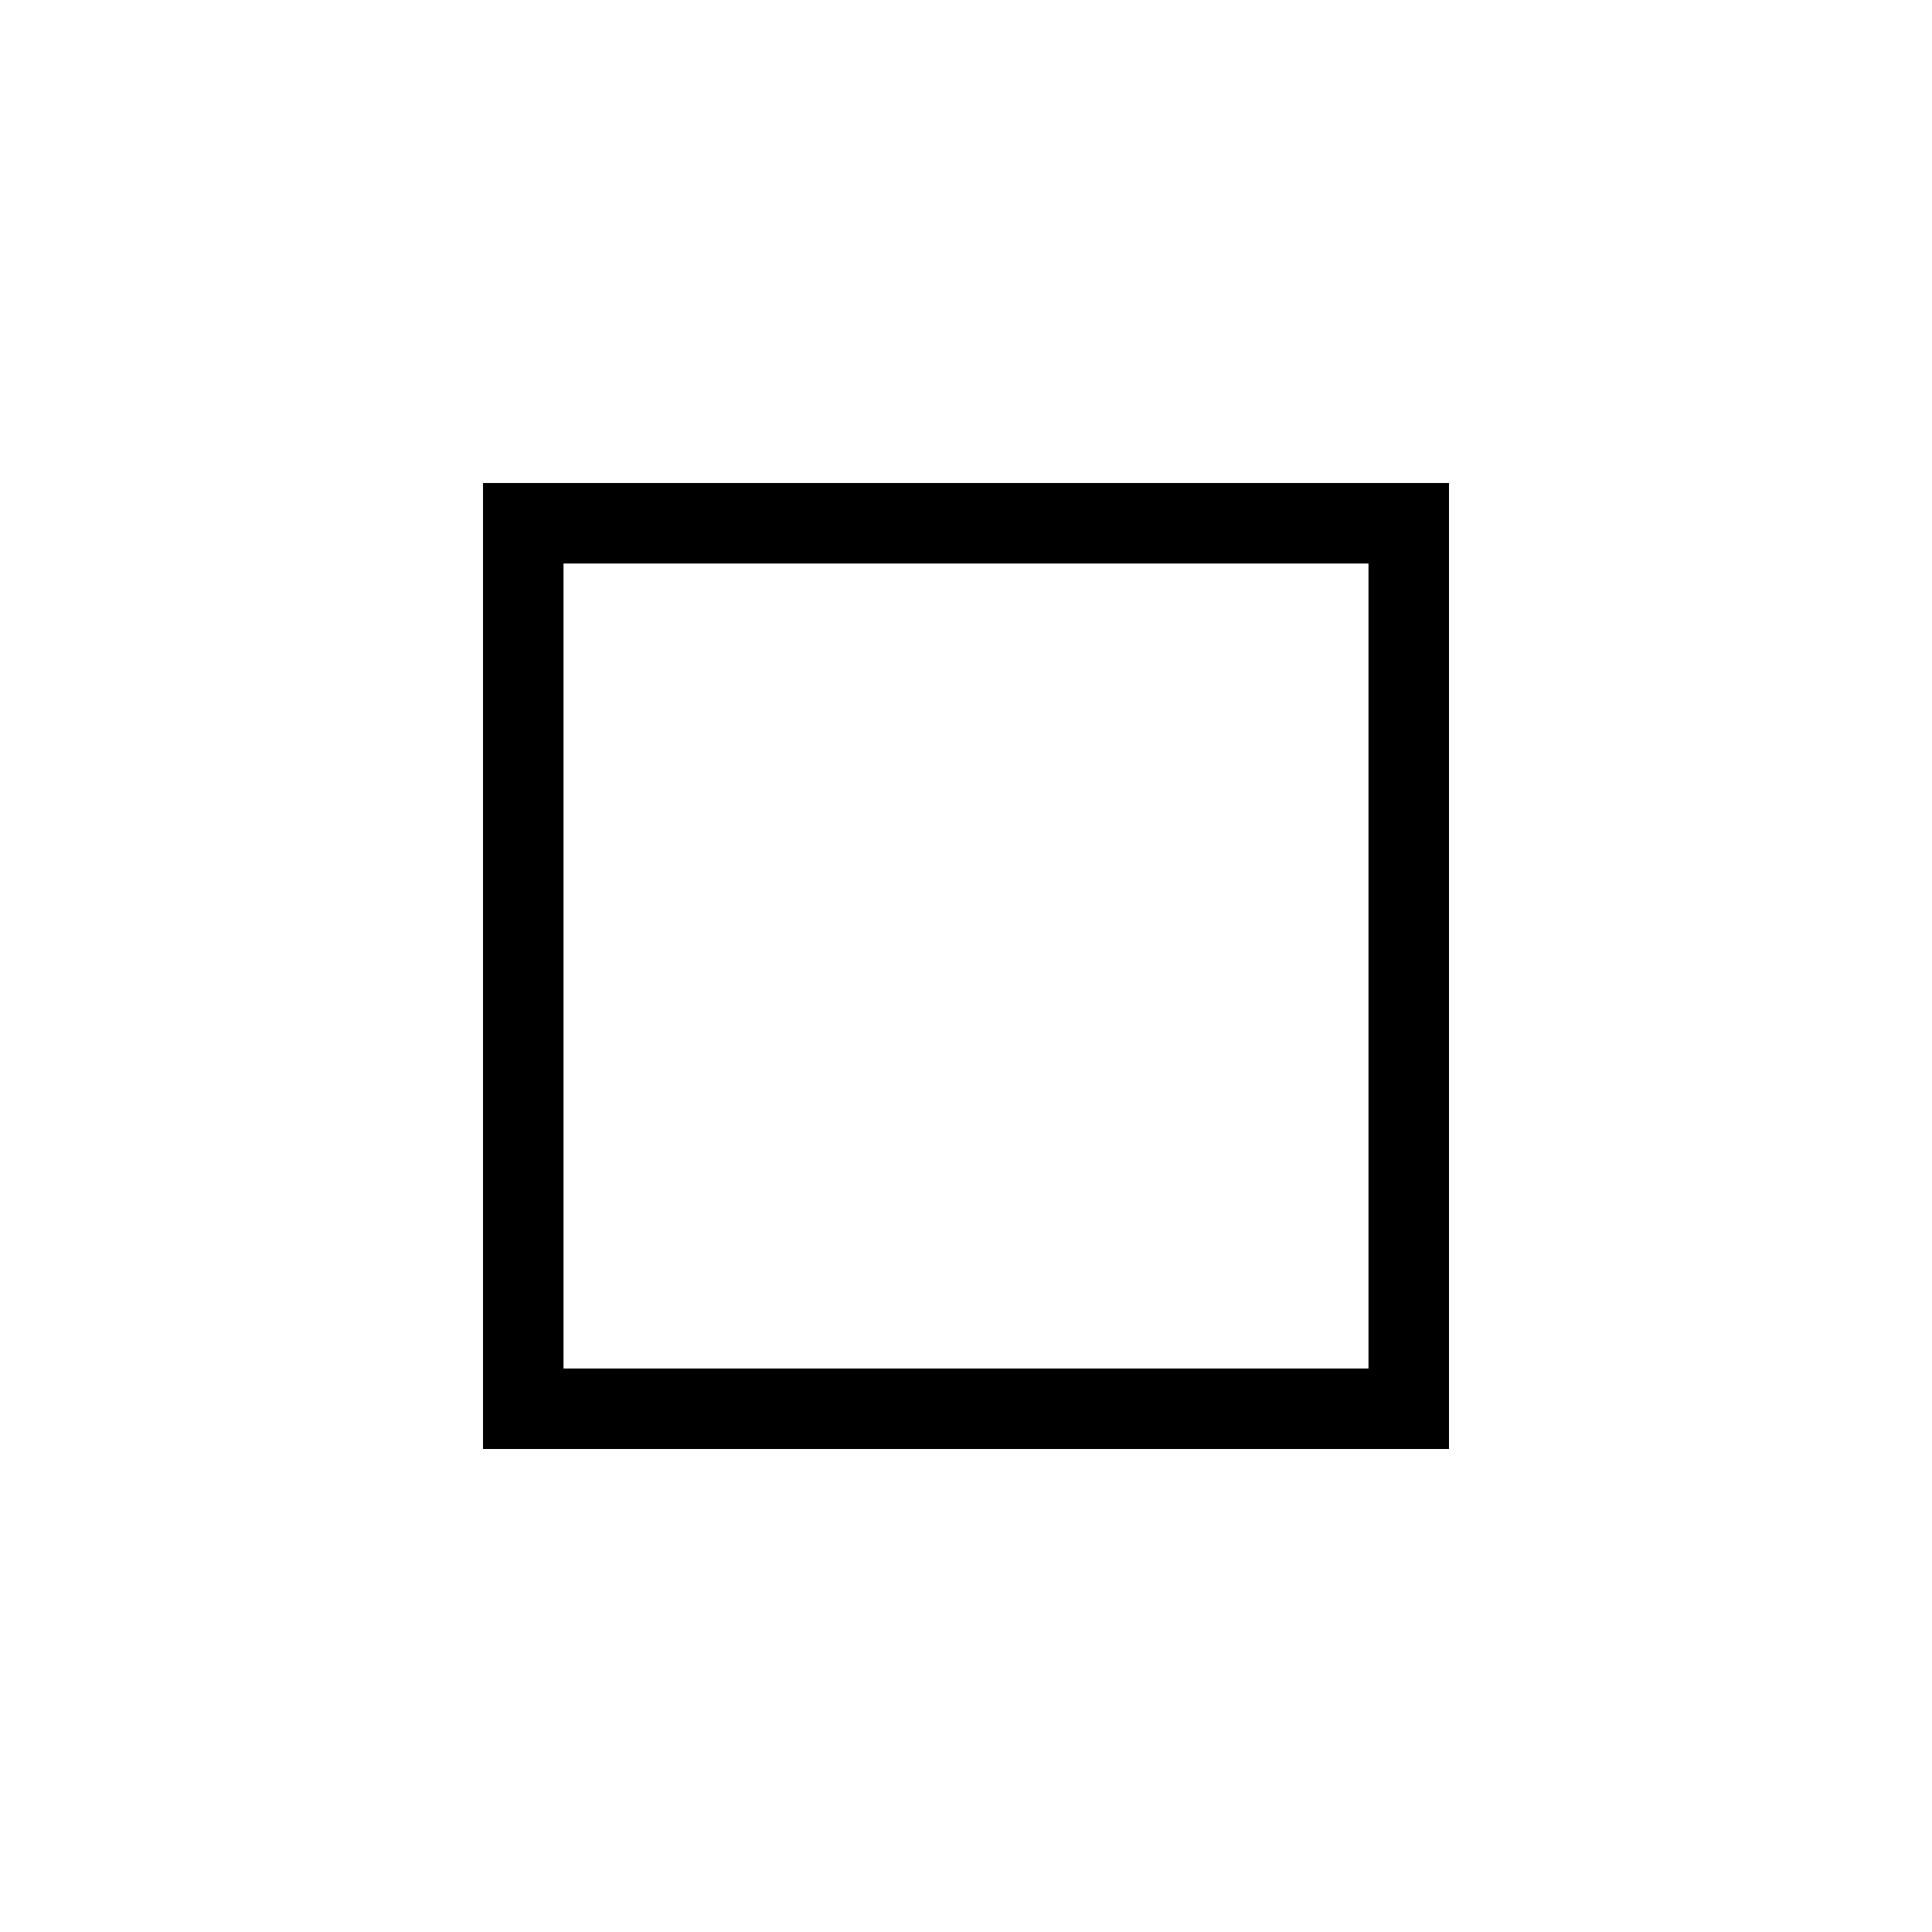
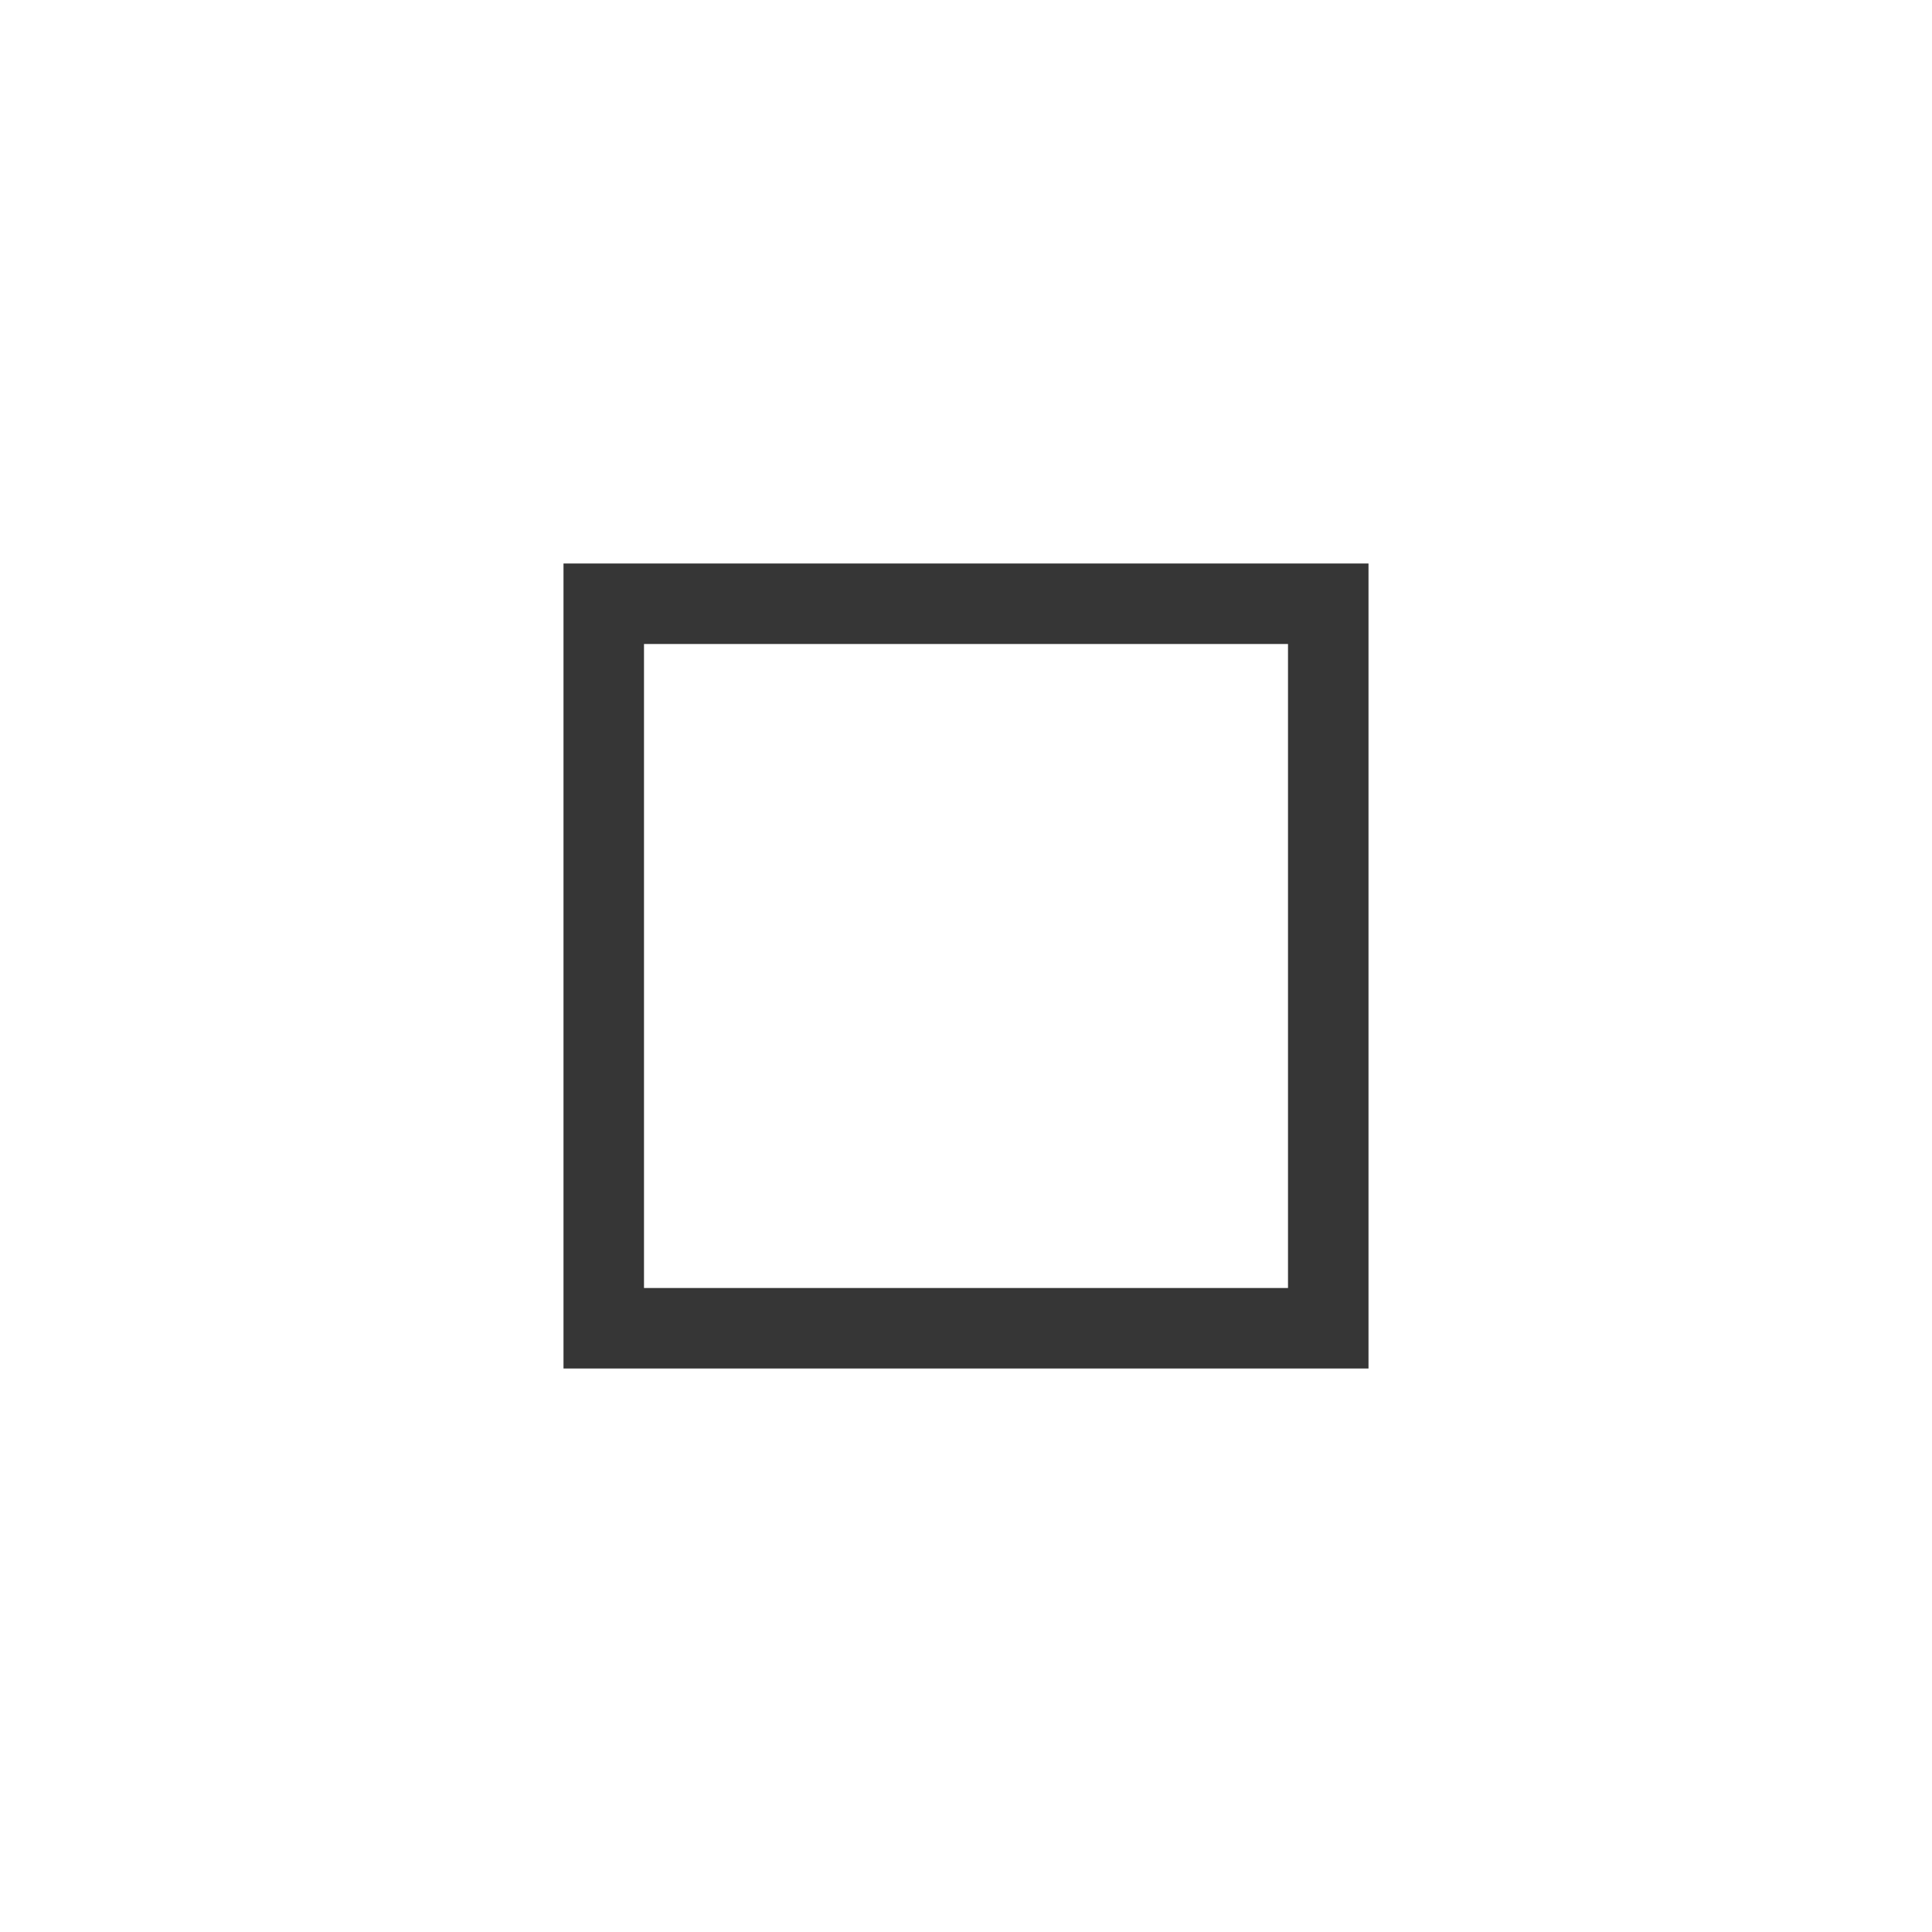
<svg xmlns="http://www.w3.org/2000/svg" width="24" height="24" viewBox="0 0 24 24" version="1.1" id="svg5">
-   <defs id="defs2" />
-   <path id="rect234" style="fill:#000000" d="M 6,6 V 18 H 18 V 6 Z M 7,7 H 17 V 17 H 7 Z" />
+   <defs id="defs2">
+     <style id="current-color-scheme" type="text/css">
+    .ColorScheme-Text { color:#363636; } .ColorScheme-Highlight { color:#4285f4; } .ColorScheme-NeutralText { color:#ff9800; } .ColorScheme-PositiveText { color:#4caf50; } .ColorScheme-NegativeText { color:#f44336; }
+    </style>
+   </defs>
+   <path id="rect234" style="fill:currentColor" class="ColorScheme-Text" d="M 7,7 V 17 H 17 V 7 Z m 1,1 h 8 v 8 H 8 Z" />
</svg>
